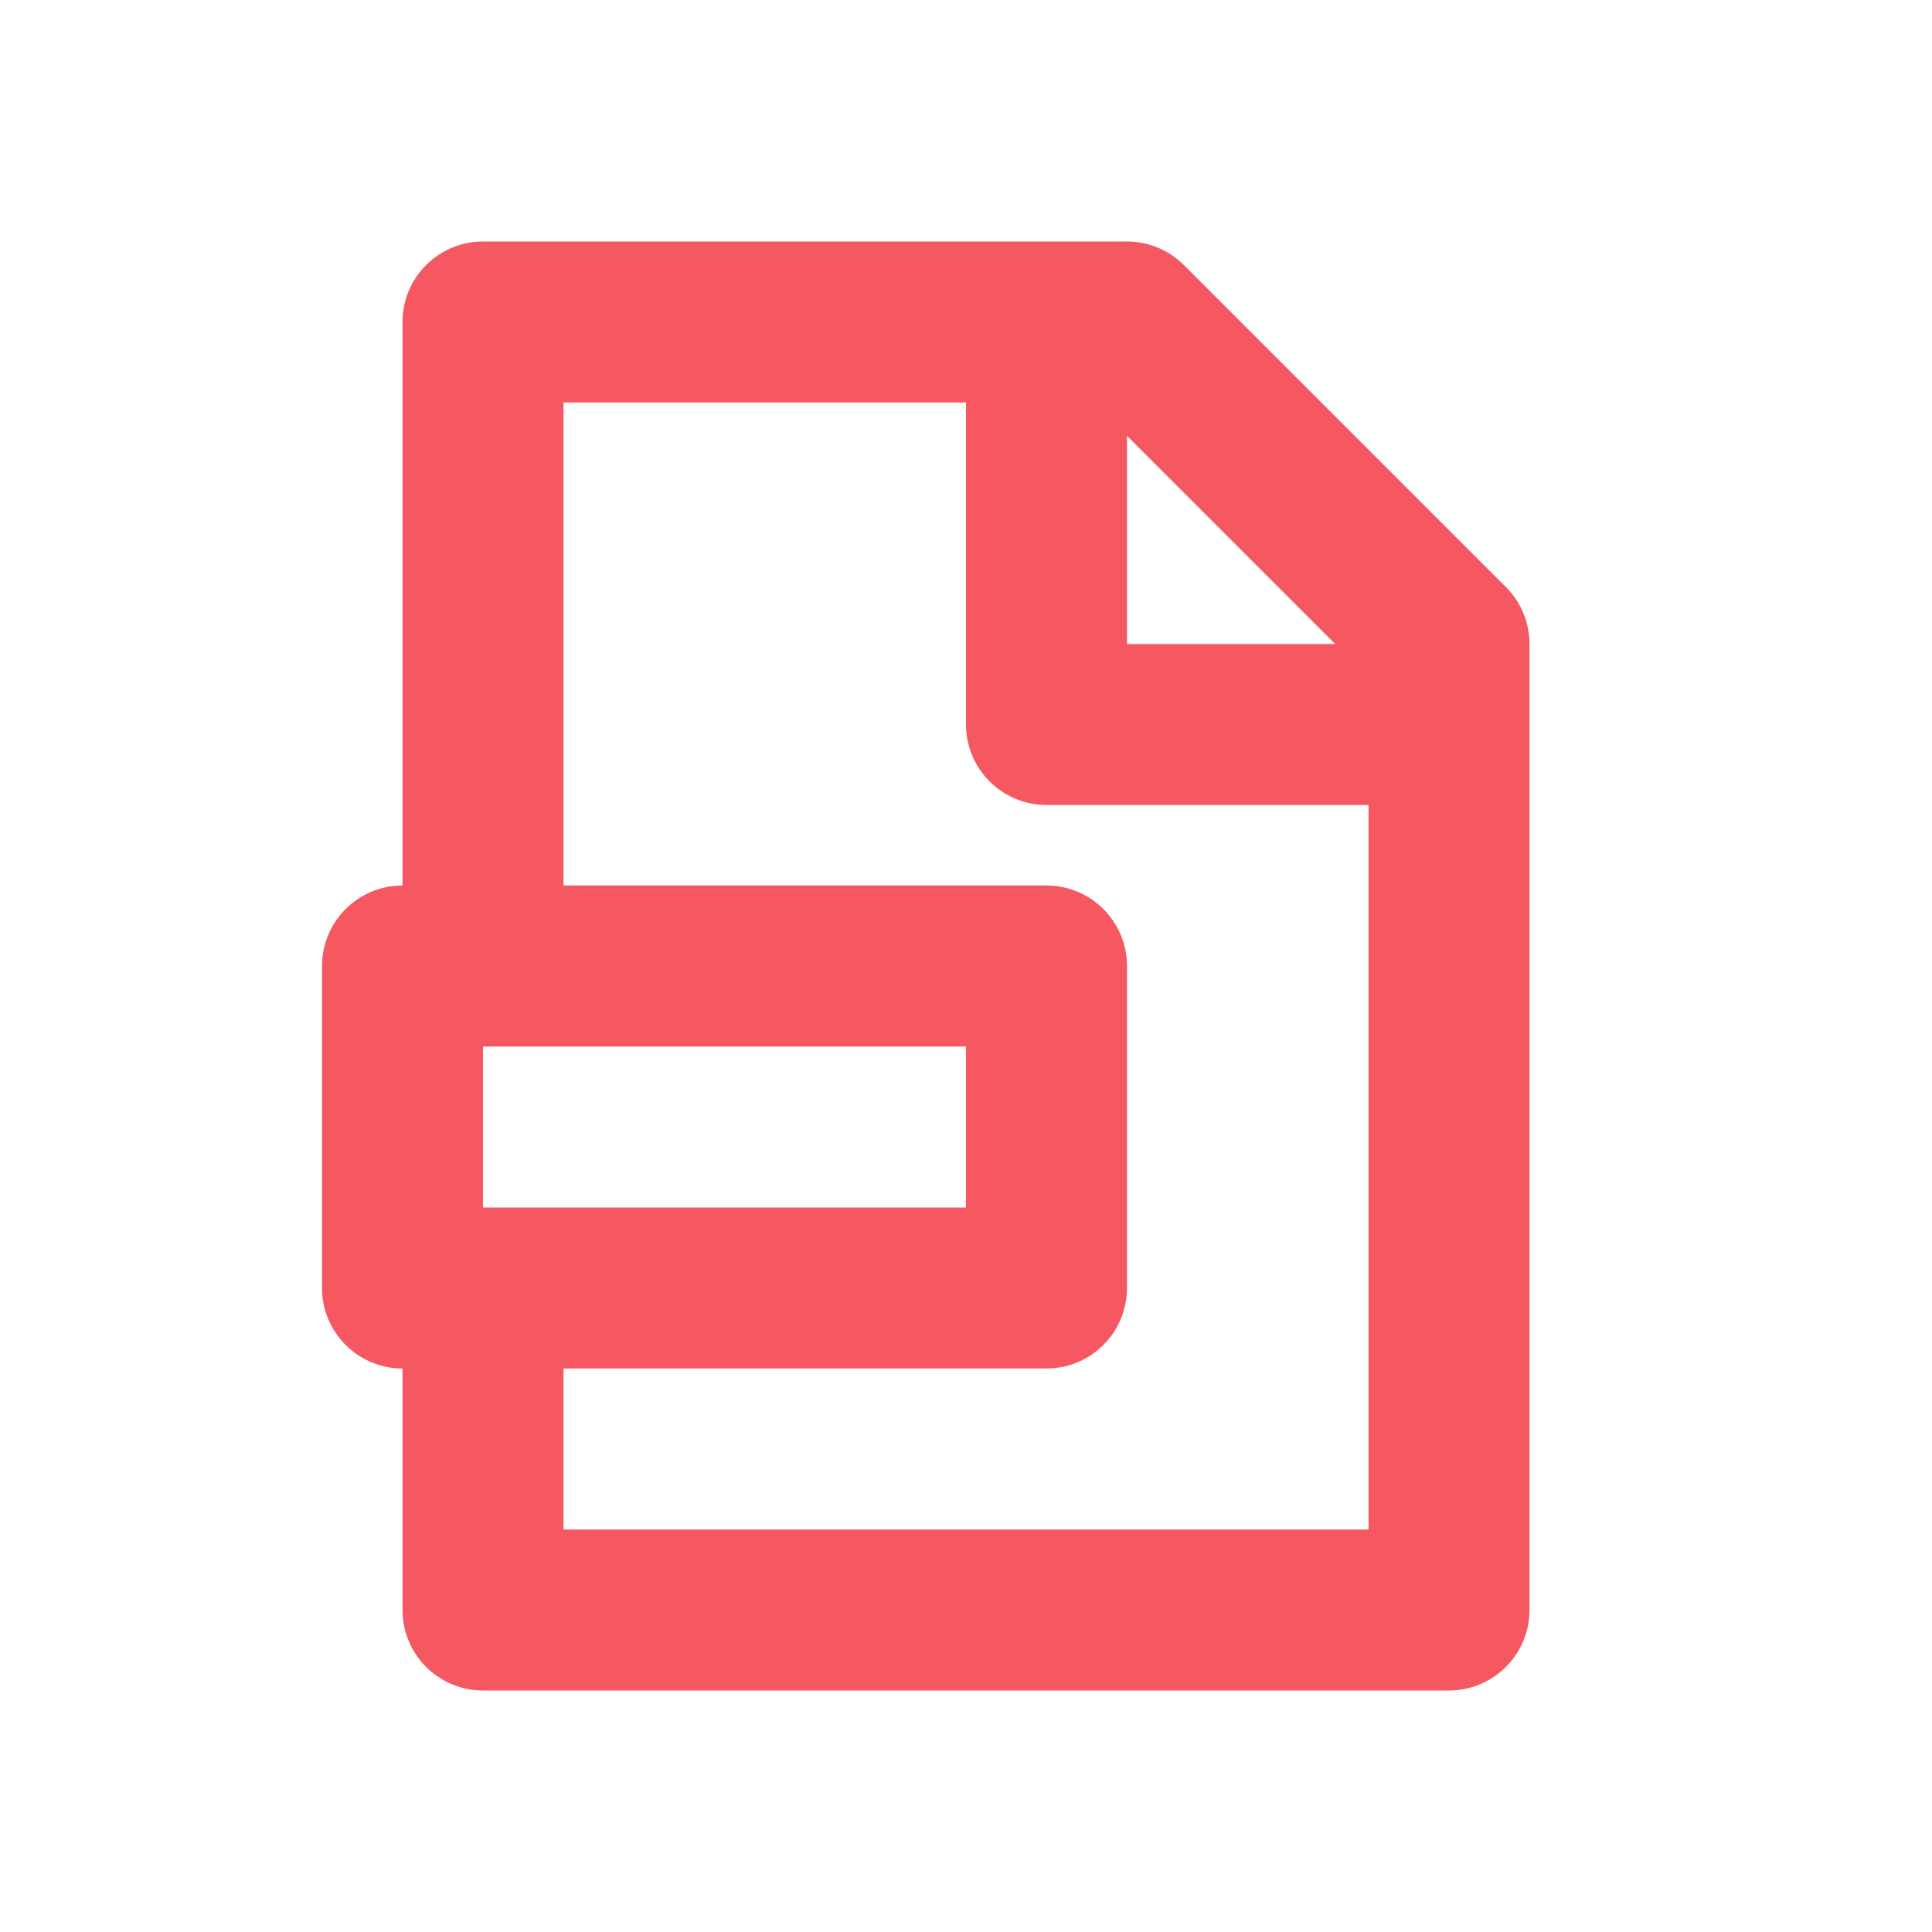
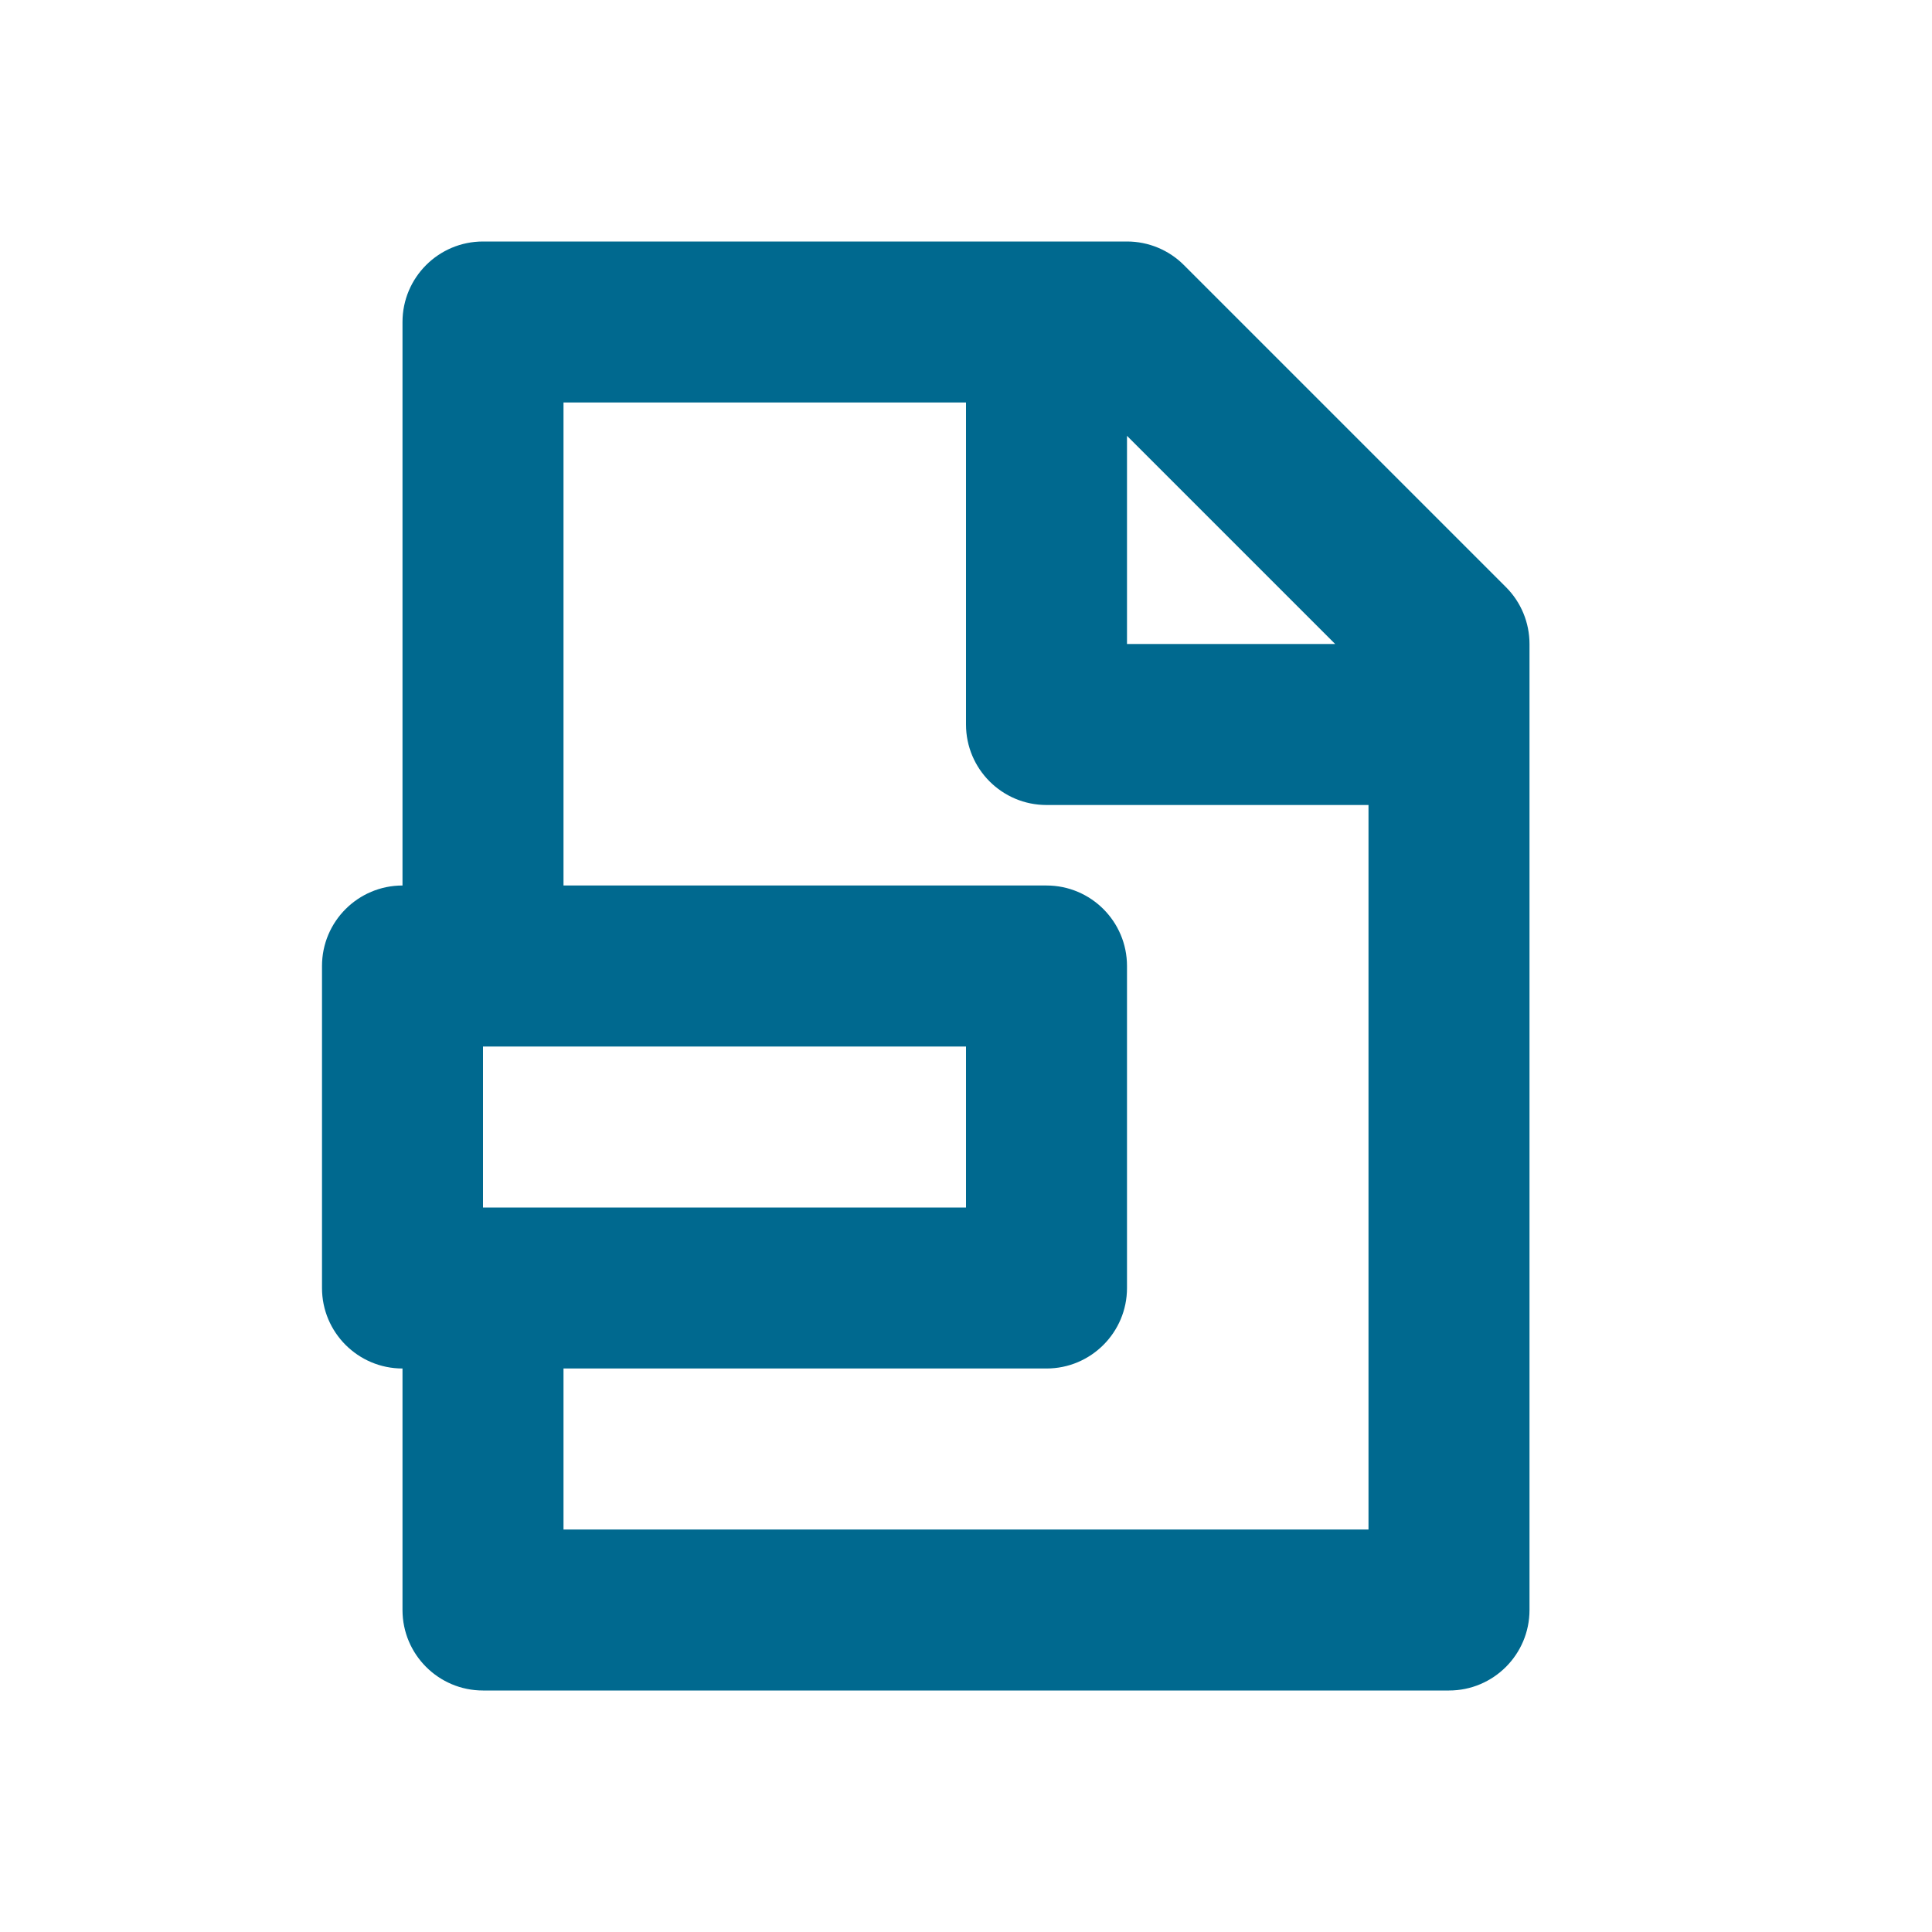
<svg xmlns="http://www.w3.org/2000/svg" width="24" height="24" viewBox="0 0 24 24">
  <g fill="none" fill-rule="evenodd">
    <rect width="24" height="24" />
-     <path fill="#F55860" fill-rule="nonzero" d="M7,17 L7,19 L17,19 L17,10 L13,10 C12.448,10 12,9.552 12,9 L12,5 L7,5 L7,11 L13,11 C13.552,11 14,11.448 14,12 L14,16 C14,16.552 13.552,17 13,17 L7,17 Z M5,17 C4.448,17 4,16.552 4,16 L4,12 C4,11.448 4.448,11 5,11 L5,4 C5,3.448 5.448,3 6,3 L14,3 C14.265,3 14.52,3.105 14.707,3.293 L18.707,7.293 C18.895,7.48 19,7.735 19,8 L19,20 C19,20.552 18.552,21 18,21 L6,21 C5.448,21 5,20.552 5,20 L5,17 Z M16.586,8 L14,5.414 L14,8 L16.586,8 Z M6,13 L6,15 L12,15 L12,13 L6,13 Z" />
+     <path fill="#00698f" fill-rule="nonzero" d="M7,17 L7,19 L17,19 L17,10 L13,10 C12.448,10 12,9.552 12,9 L12,5 L7,5 L7,11 L13,11 C13.552,11 14,11.448 14,12 L14,16 C14,16.552 13.552,17 13,17 L7,17 Z M5,17 C4.448,17 4,16.552 4,16 L4,12 C4,11.448 4.448,11 5,11 L5,4 C5,3.448 5.448,3 6,3 L14,3 C14.265,3 14.52,3.105 14.707,3.293 L18.707,7.293 C18.895,7.48 19,7.735 19,8 L19,20 C19,20.552 18.552,21 18,21 L6,21 C5.448,21 5,20.552 5,20 L5,17 Z M16.586,8 L14,5.414 L14,8 L16.586,8 Z M6,13 L6,15 L12,15 L12,13 L6,13 Z" />
  </g>
</svg>
